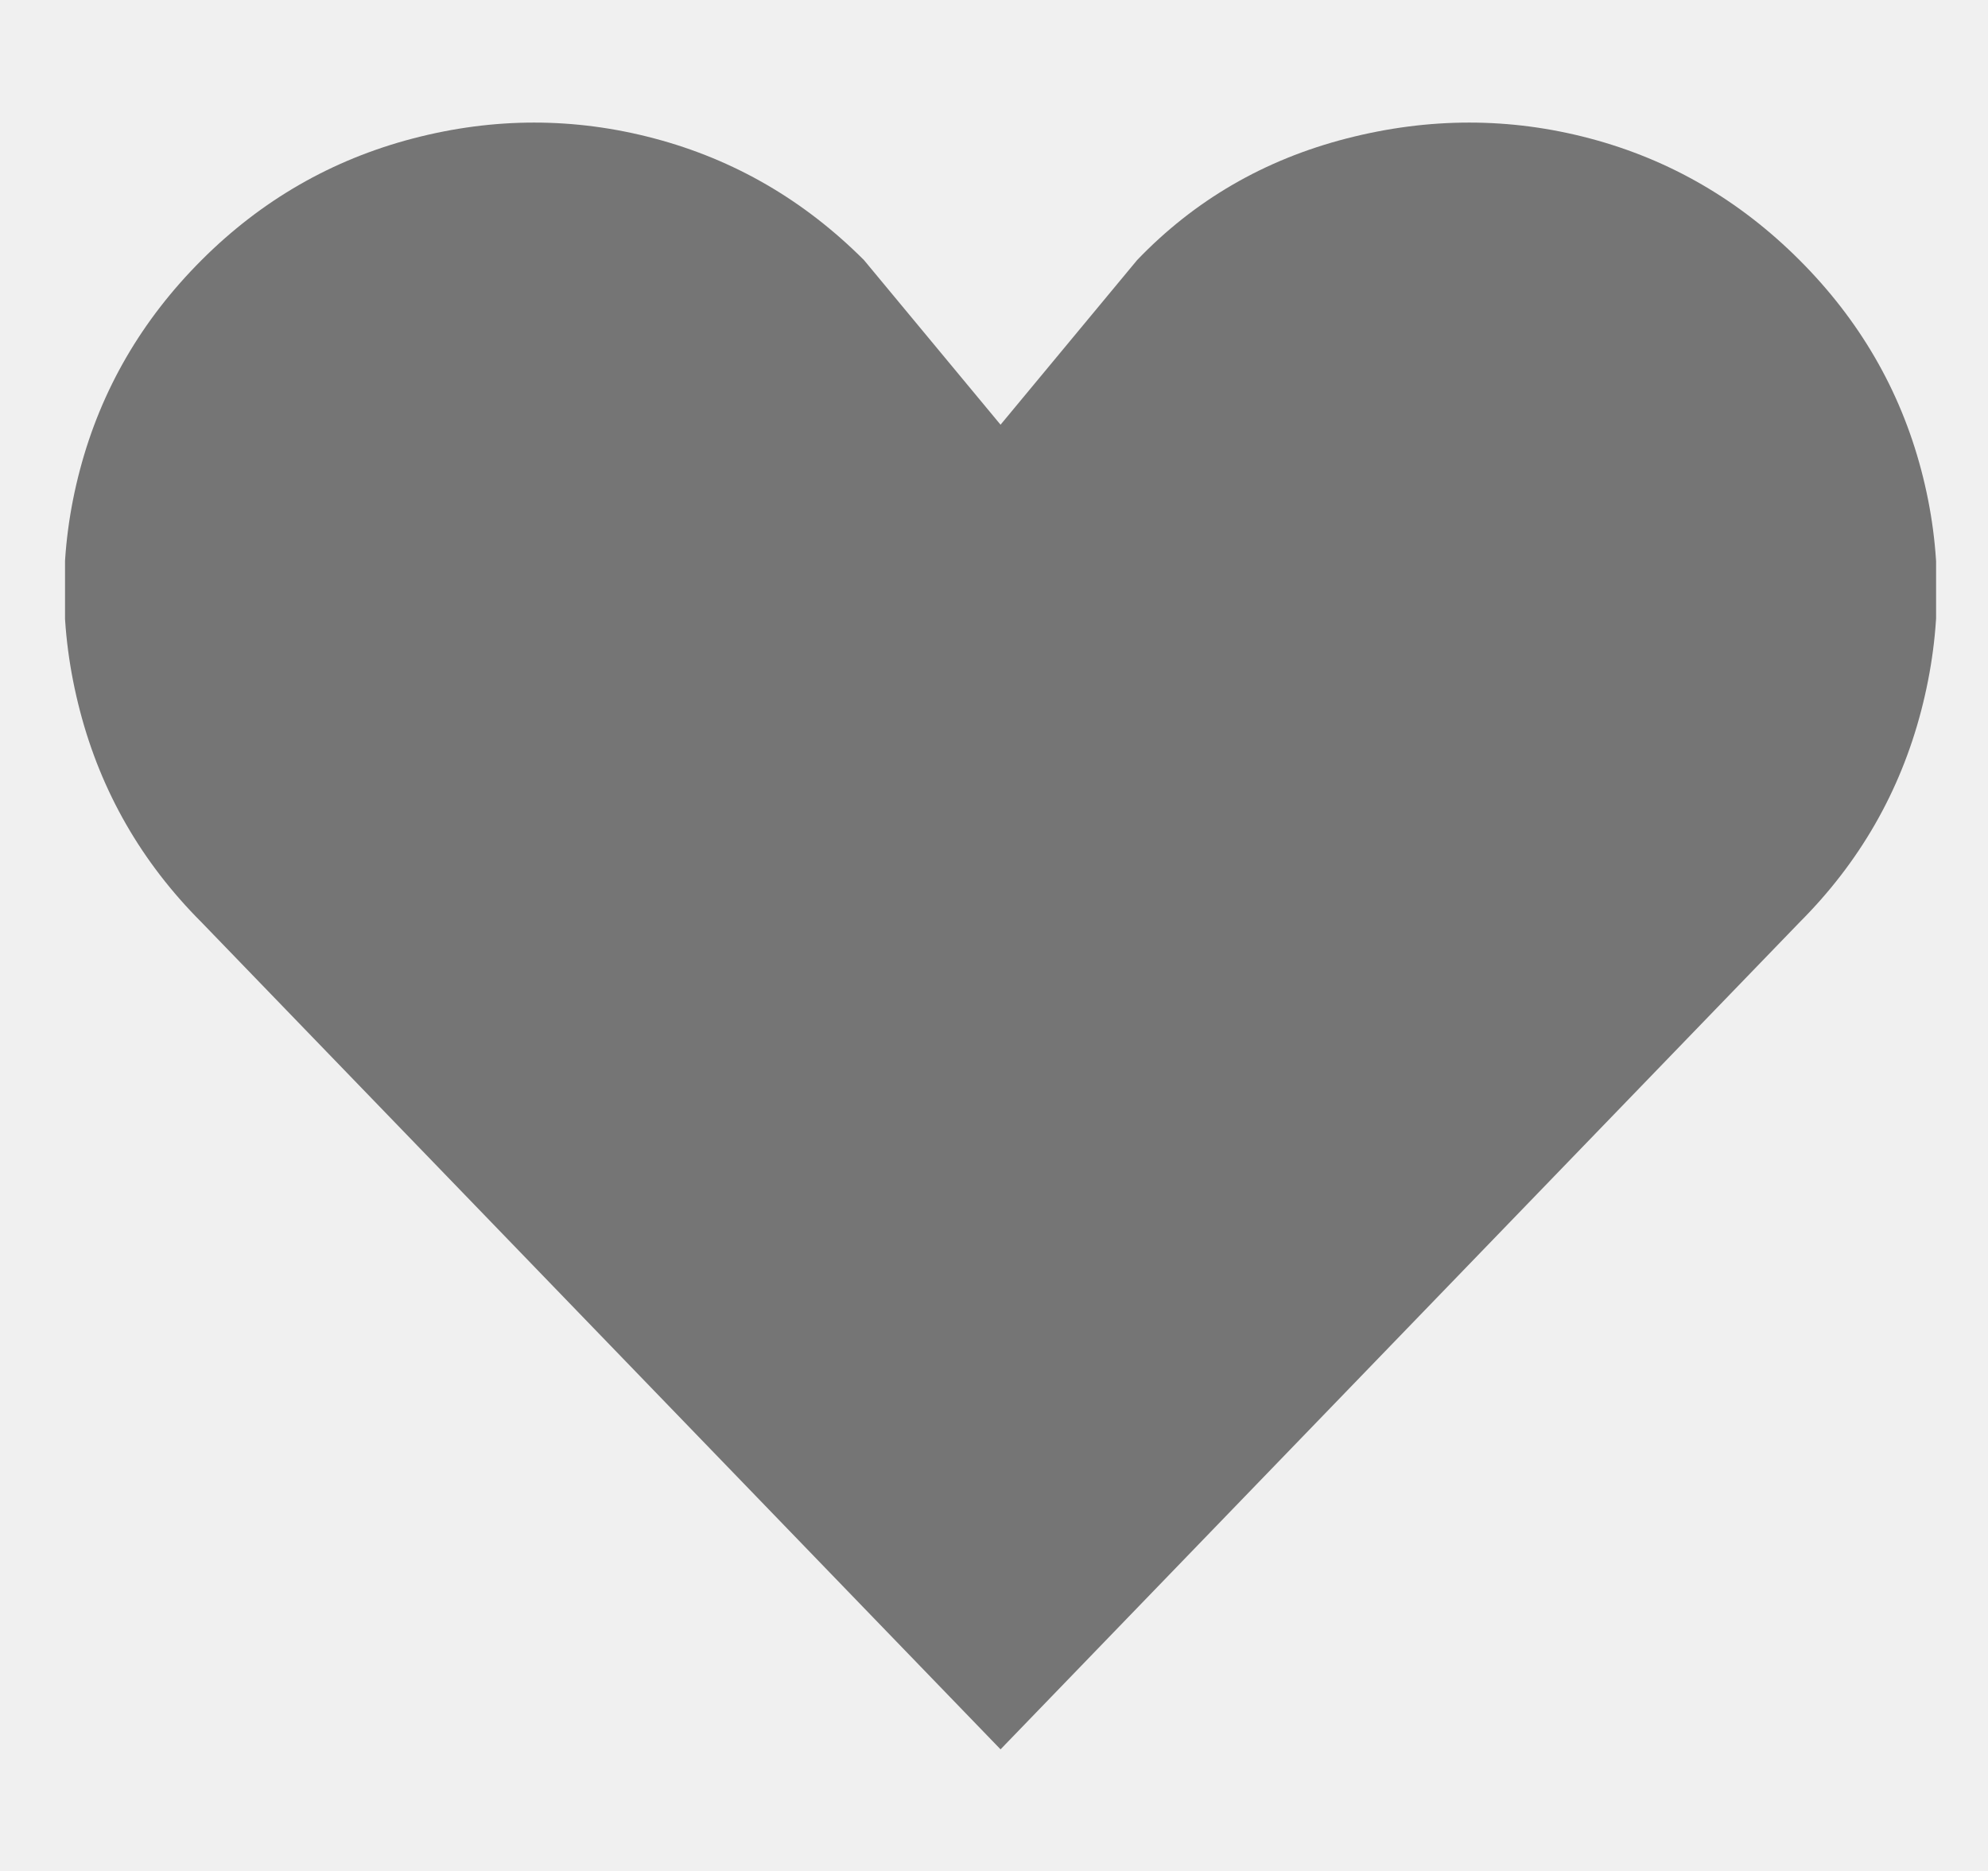
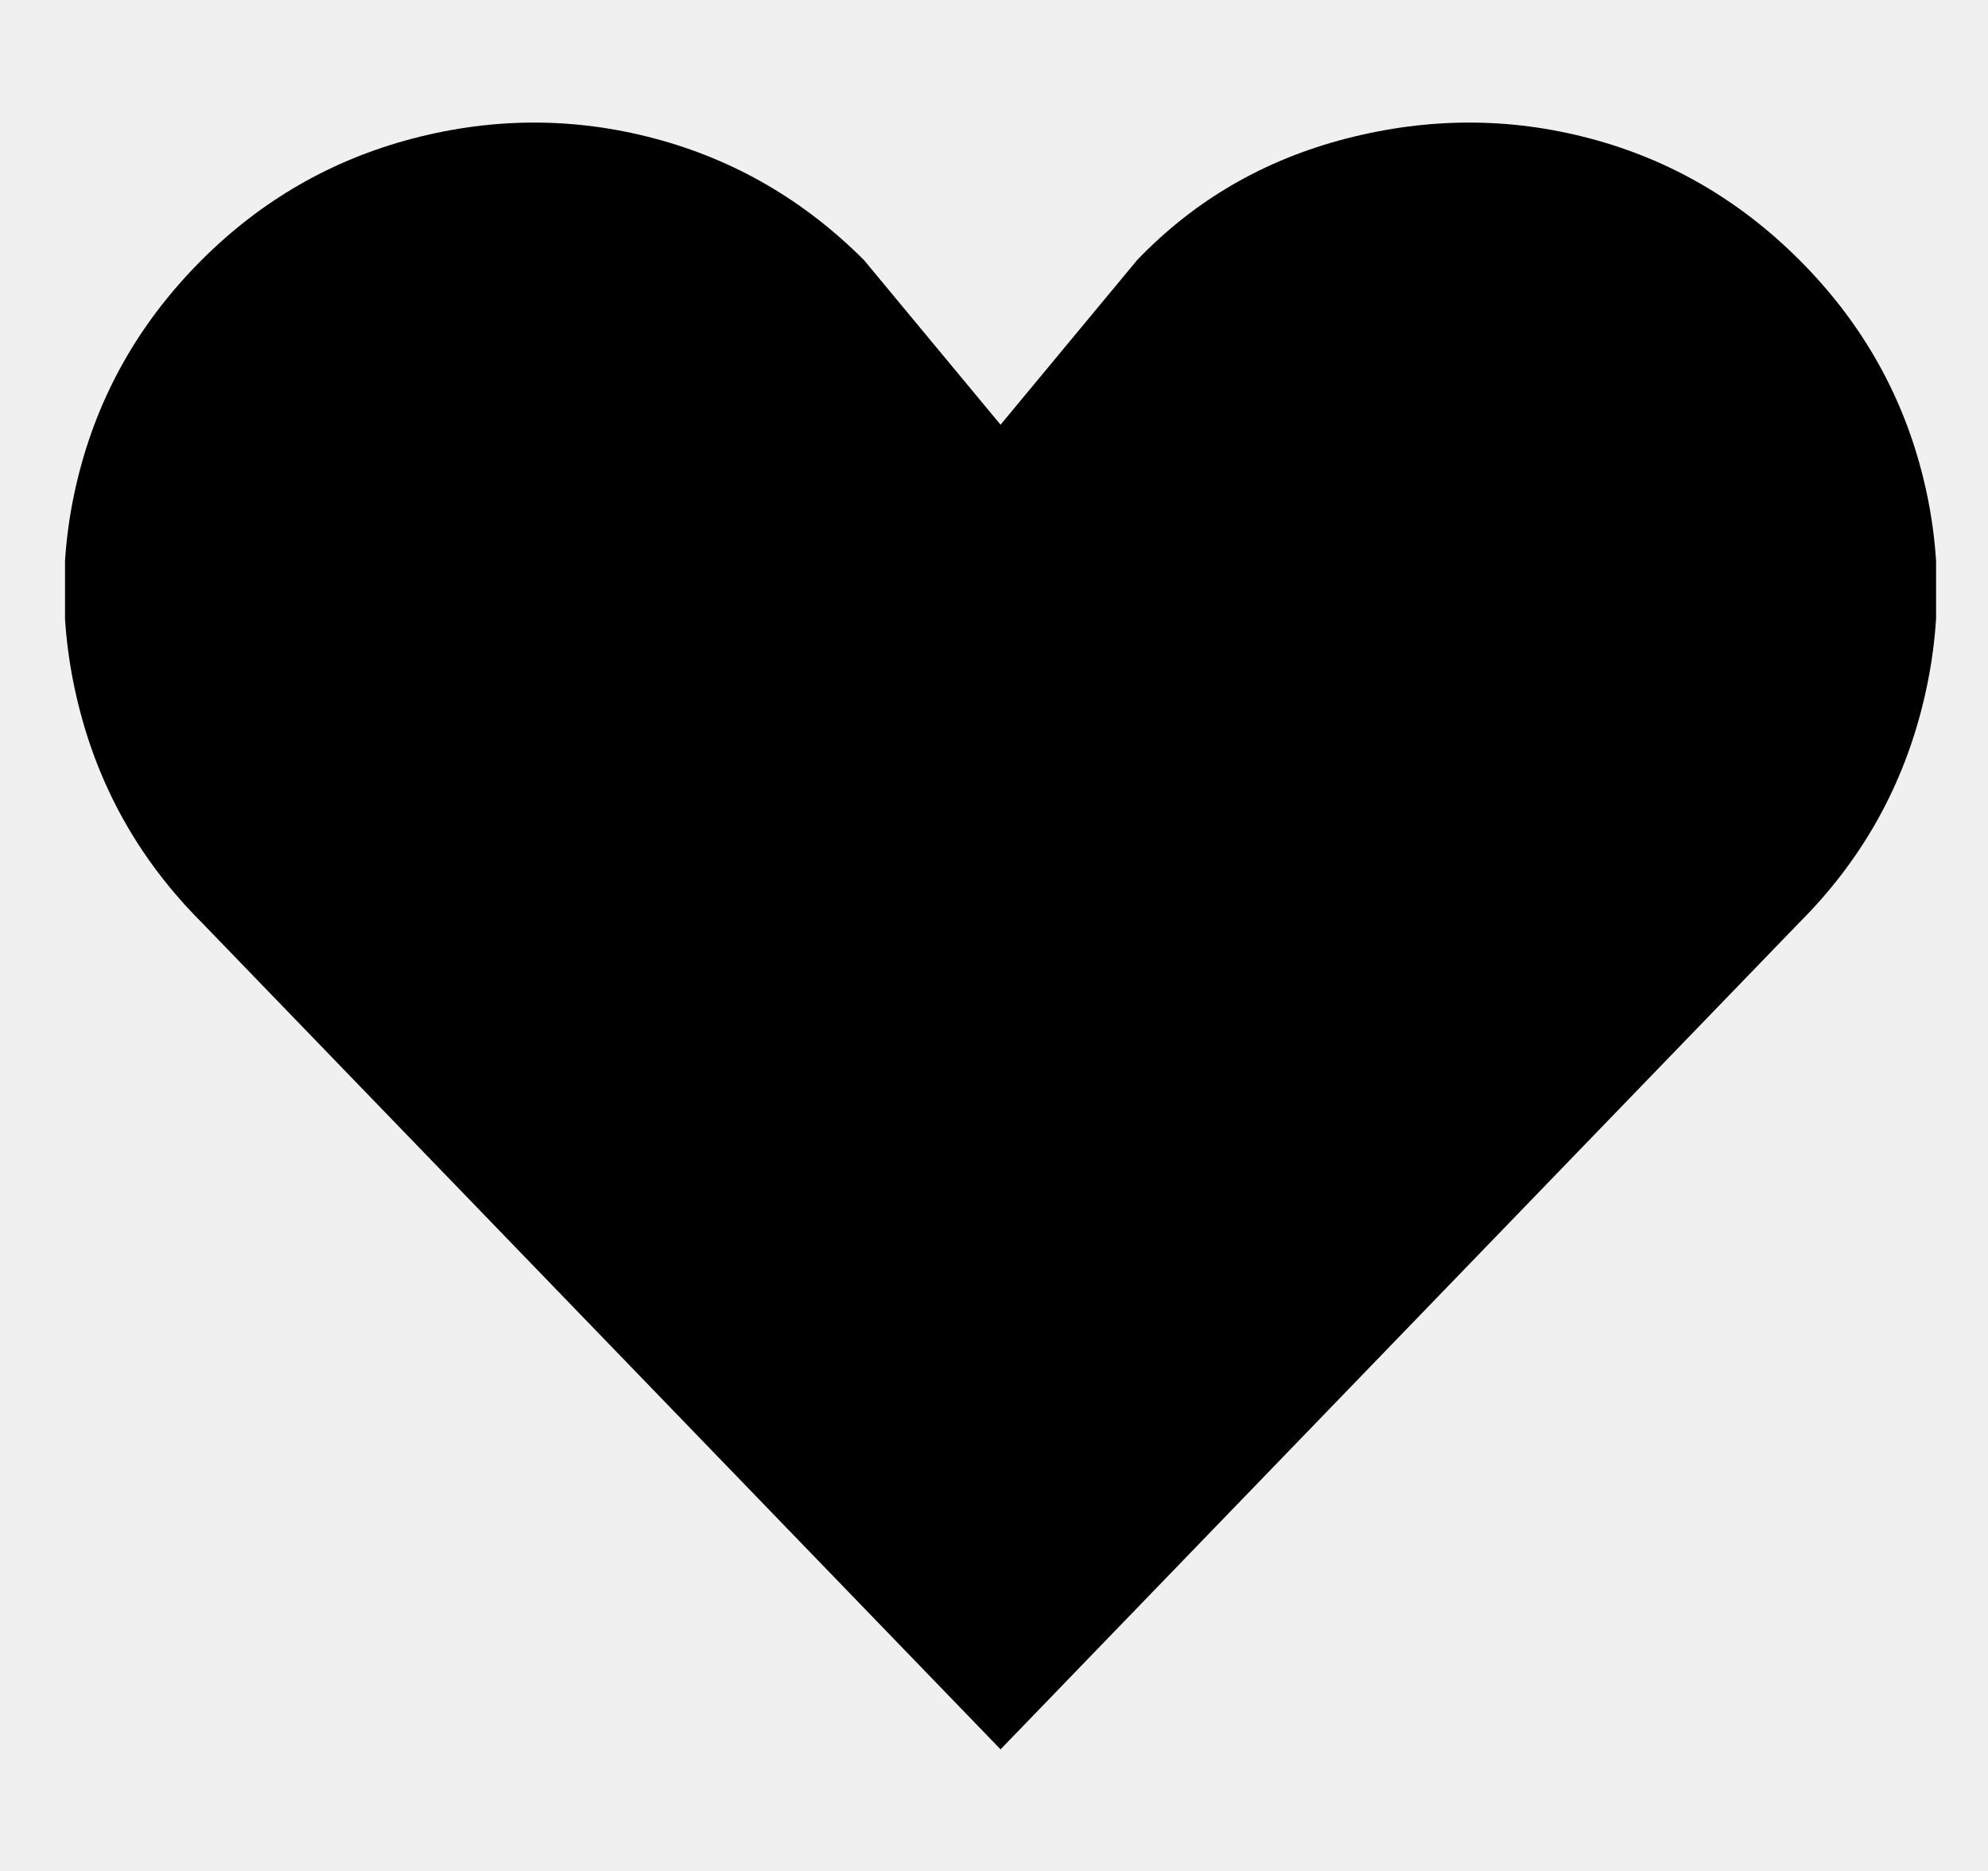
<svg xmlns="http://www.w3.org/2000/svg" width="17" height="16" viewBox="0 0 17 16" fill="none">
  <g clip-path="url(#clip0_9_189)">
-     <path d="M0.684 6.08C0.865 6.773 1.212 7.376 1.724 7.888L8.556 14.96L15.388 7.888C15.9 7.376 16.247 6.773 16.428 6.08C16.609 5.387 16.609 4.699 16.428 4.016C16.247 3.333 15.9 2.736 15.388 2.224C14.876 1.712 14.279 1.365 13.596 1.184C12.913 1.003 12.22 1.003 11.516 1.184C10.812 1.365 10.215 1.712 9.724 2.224L8.556 3.632L7.388 2.224C6.876 1.712 6.279 1.365 5.596 1.184C4.913 1.003 4.225 1.003 3.532 1.184C2.839 1.365 2.236 1.712 1.724 2.224C1.212 2.736 0.865 3.333 0.684 4.016C0.503 4.699 0.503 5.387 0.684 6.08Z" fill="#757575" />
+     <path d="M0.684 6.08C0.865 6.773 1.212 7.376 1.724 7.888L8.556 14.96L15.388 7.888C15.9 7.376 16.247 6.773 16.428 6.08C16.609 5.387 16.609 4.699 16.428 4.016C16.247 3.333 15.9 2.736 15.388 2.224C14.876 1.712 14.279 1.365 13.596 1.184C12.913 1.003 12.22 1.003 11.516 1.184C10.812 1.365 10.215 1.712 9.724 2.224L8.556 3.632L7.388 2.224C6.876 1.712 6.279 1.365 5.596 1.184C4.913 1.003 4.225 1.003 3.532 1.184C2.839 1.365 2.236 1.712 1.724 2.224C1.212 2.736 0.865 3.333 0.684 4.016C0.503 4.699 0.503 5.387 0.684 6.08Z" fill="currentColor" />
  </g>
  <defs>
    <clipPath id="clip0_9_189">
      <rect width="16" height="16" fill="white" transform="translate(0.556152)" />
    </clipPath>
  </defs>
</svg>
